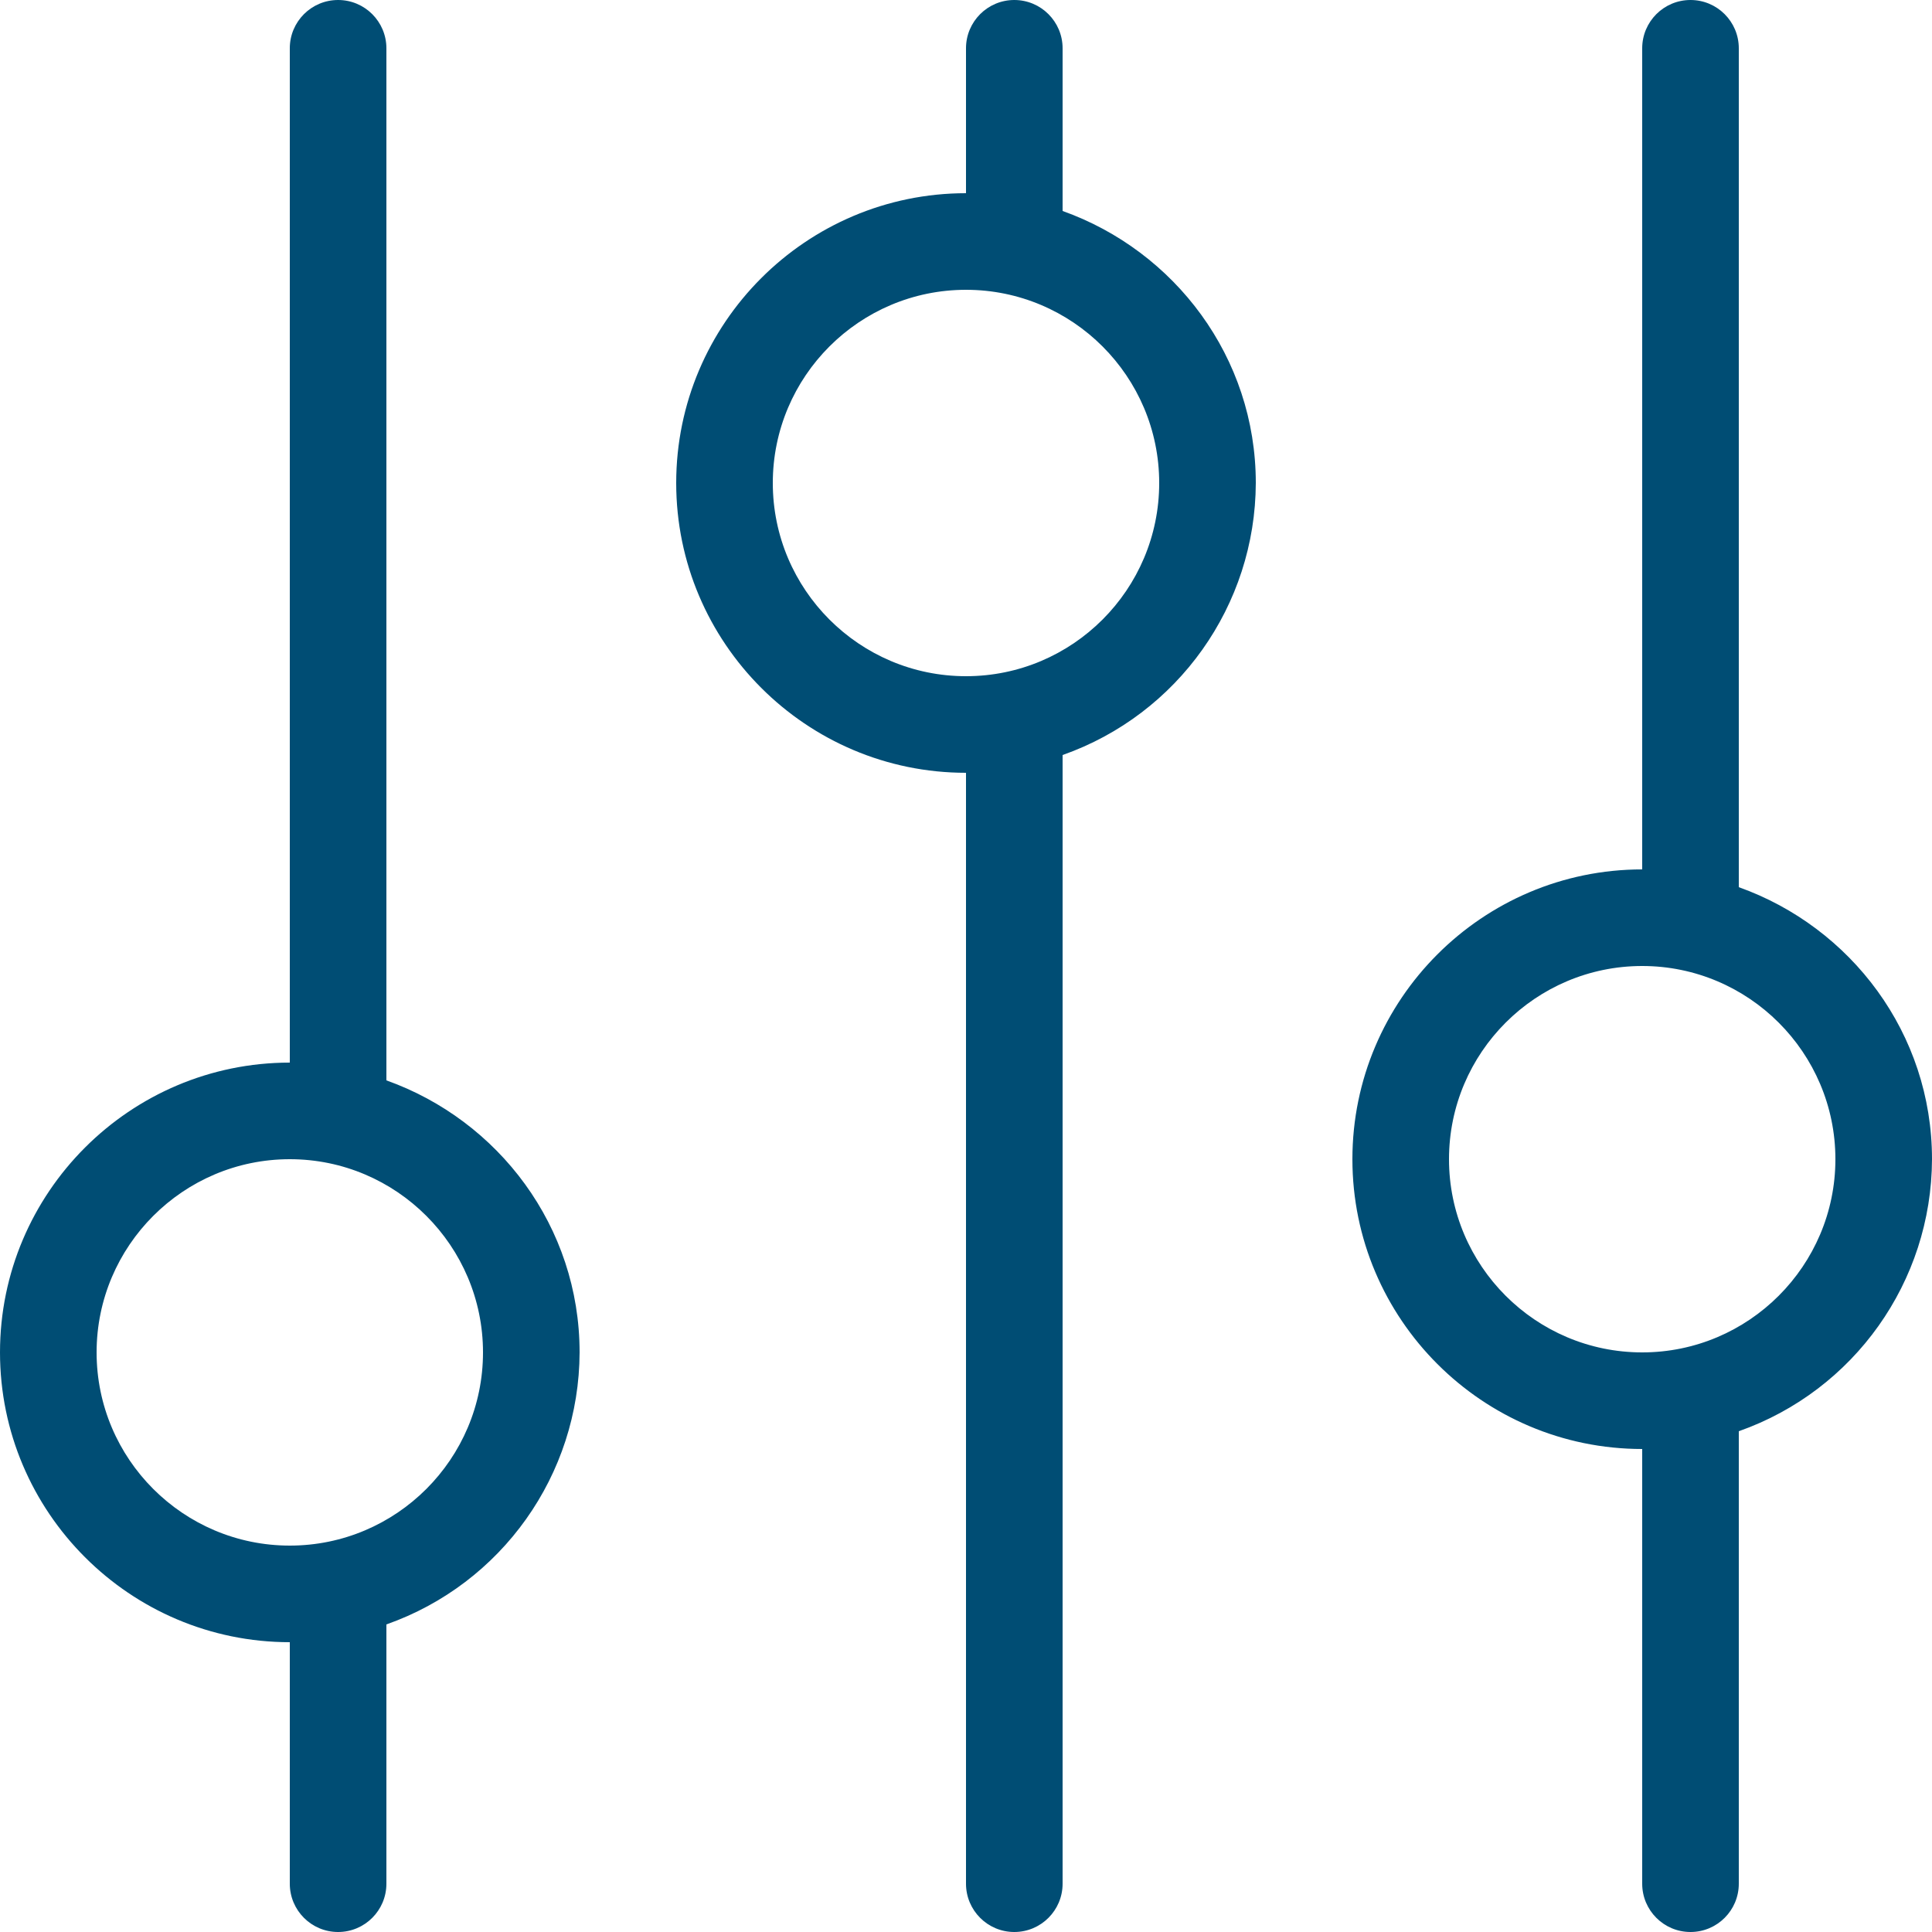
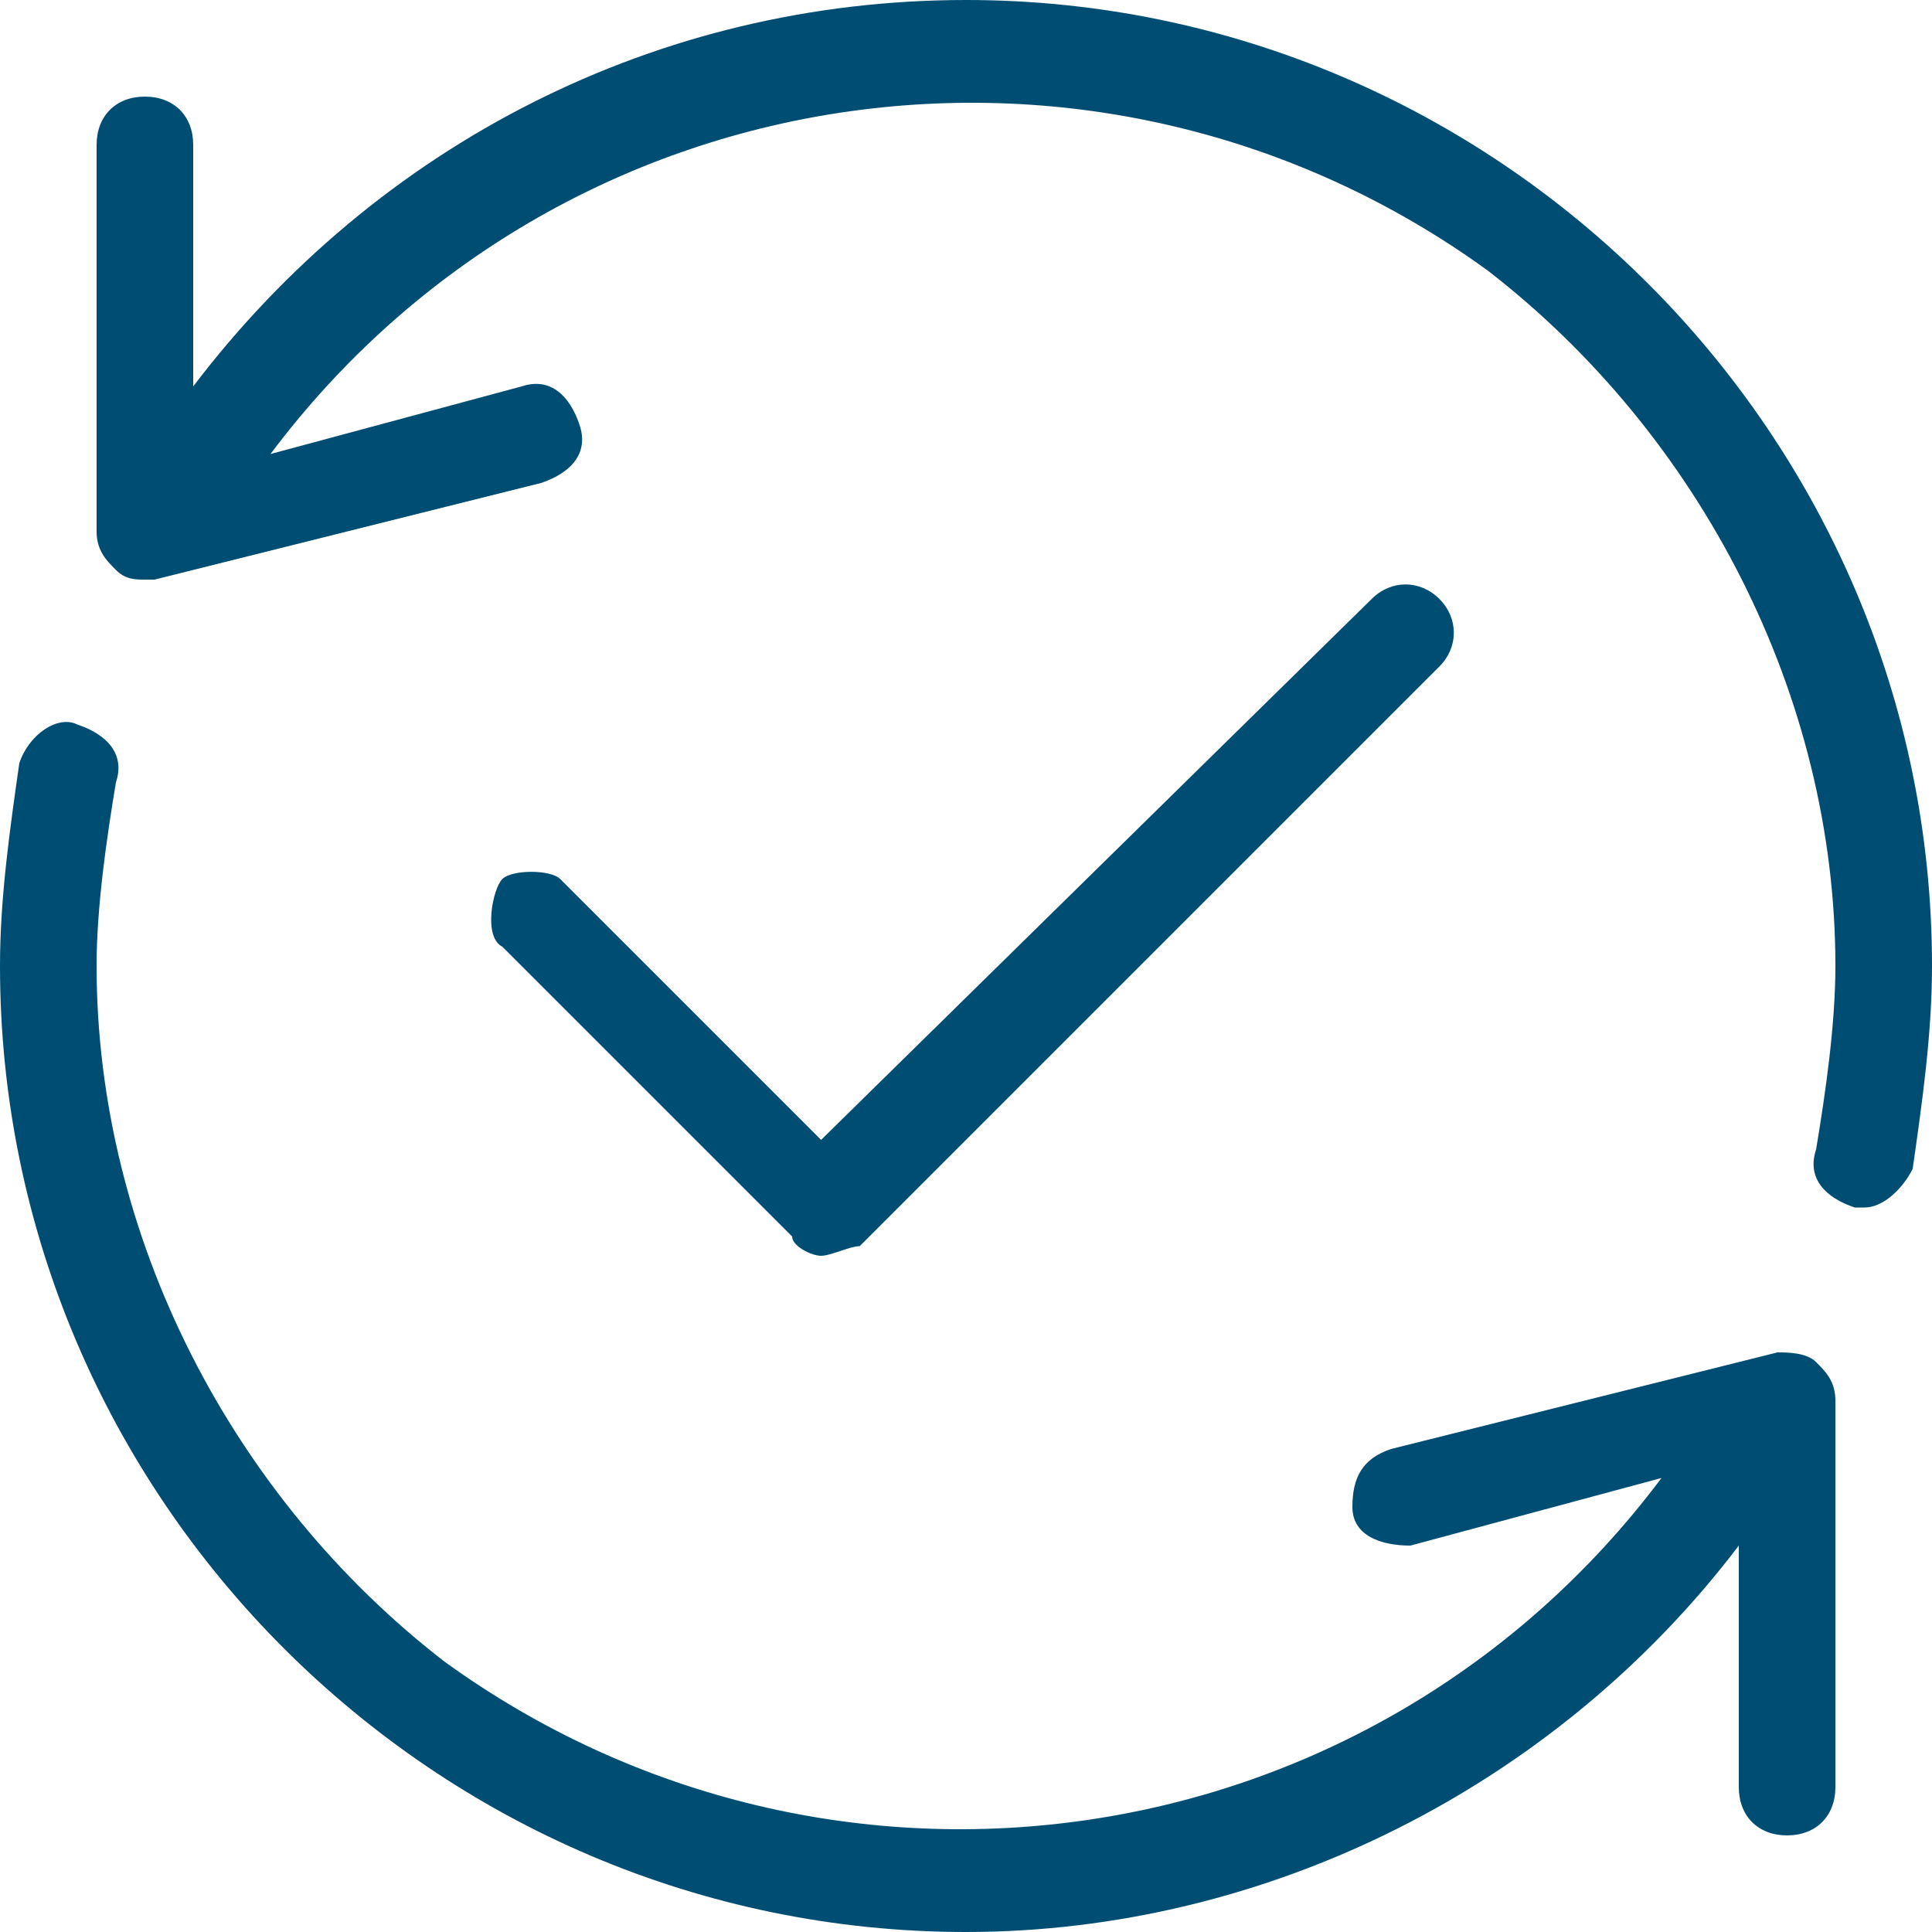
- <svg xmlns="http://www.w3.org/2000/svg" width="20" height="20">
-   <path fill="#004d74" fill-rule="evenodd" d="M18 14.816V19.5a.5.5 0 0 1-1 0V15c-1.654 0-3-1.346-3-3s1.346-3 3-3V.5a.5.5 0 0 1 1 0v8.684c1.161.414 2 1.514 2 2.816a2.996 2.996 0 0 1-2 2.816zM17 10c-1.103 0-2 .897-2 2s.897 2 2 2c1.102 0 2-.897 2-2s-.898-2-2-2zm-6-2.184V19.5a.5.5 0 0 1-1 0V8C8.346 8 7 6.654 7 5s1.346-3 3-3V.5a.5.5 0 0 1 1 0v1.684c1.161.414 2 1.514 2 2.816a2.996 2.996 0 0 1-2 2.816zM10 3c-1.103 0-2 .897-2 2s.897 2 2 2 2-.897 2-2-.897-2-2-2zM4 16.816V19.5a.5.5 0 0 1-1 0V17c-1.654 0-3-1.346-3-3s1.346-3 3-3V.5a.5.5 0 0 1 1 0v10.684c1.161.414 2 1.514 2 2.816a2.996 2.996 0 0 1-2 2.816zM3 12c-1.103 0-2 .898-2 2 0 1.103.897 2 2 2s2-.897 2-2c0-1.102-.897-2-2-2z" />
+ <svg xmlns="http://www.w3.org/2000/svg" version="1.1" id="Layer_1" x="0px" y="0px" viewBox="0 0 20 20" style="enable-background:new 0 0 20 20;" xml:space="preserve">
+   <style type="text/css">
+ 	.st0{fill:#004D74;}
+ </style>
+   <path class="st0" d="M8.5,13c0.1,0,0.3-0.1,0.4-0.1l6-6c0.2-0.2,0.2-0.5,0-0.7s-0.5-0.2-0.7,0l-5.7,5.6L5.8,9.1C5.7,9,5.3,9,5.2,9.1  S5,9.7,5.2,9.8l3,3C8.2,12.9,8.4,13,8.5,13z" />
+   <path class="st0" d="M10,0C6.8,0,3.9,1.5,2,4V1.5C2,1.2,1.8,1,1.5,1S1,1.2,1,1.5v4c0,0.2,0.1,0.3,0.2,0.4C1.3,6,1.4,6,1.5,6  c0,0,0.1,0,0.1,0l4-1C5.9,4.9,6.1,4.7,6,4.4S5.7,3.9,5.4,4l0,0L2.8,4.7c3-4,8.6-4.8,12.6-1.9C17.6,4.5,19,7.2,19,10  c0,0.6-0.1,1.3-0.2,1.9c-0.1,0.3,0.1,0.5,0.4,0.6c0,0,0,0,0,0h0.1c0.2,0,0.4-0.2,0.5-0.4c0.1-0.7,0.2-1.4,0.2-2.1  C20,4.5,15.5,0,10,0z" />
+   <path class="st0" d="M18.4,14l-4,1c-0.3,0.1-0.4,0.3-0.4,0.6s0.3,0.4,0.6,0.4l2.6-0.7c-3,4-8.6,4.8-12.6,1.9C2.4,15.5,1,12.8,1,10  c0-0.6,0.1-1.3,0.2-1.9c0.1-0.3-0.1-0.5-0.4-0.6c0,0,0,0,0,0C0.6,7.4,0.3,7.6,0.2,7.9c0,0,0,0,0,0C0.1,8.6,0,9.3,0,10  c0,5.5,4.5,10,10,10c3.1,0,6.1-1.5,8-4v2.5c0,0.3,0.2,0.5,0.5,0.5s0.5-0.2,0.5-0.5v-4c0-0.2-0.1-0.3-0.2-0.4  C18.7,14,18.5,14,18.4,14z" />
</svg>
